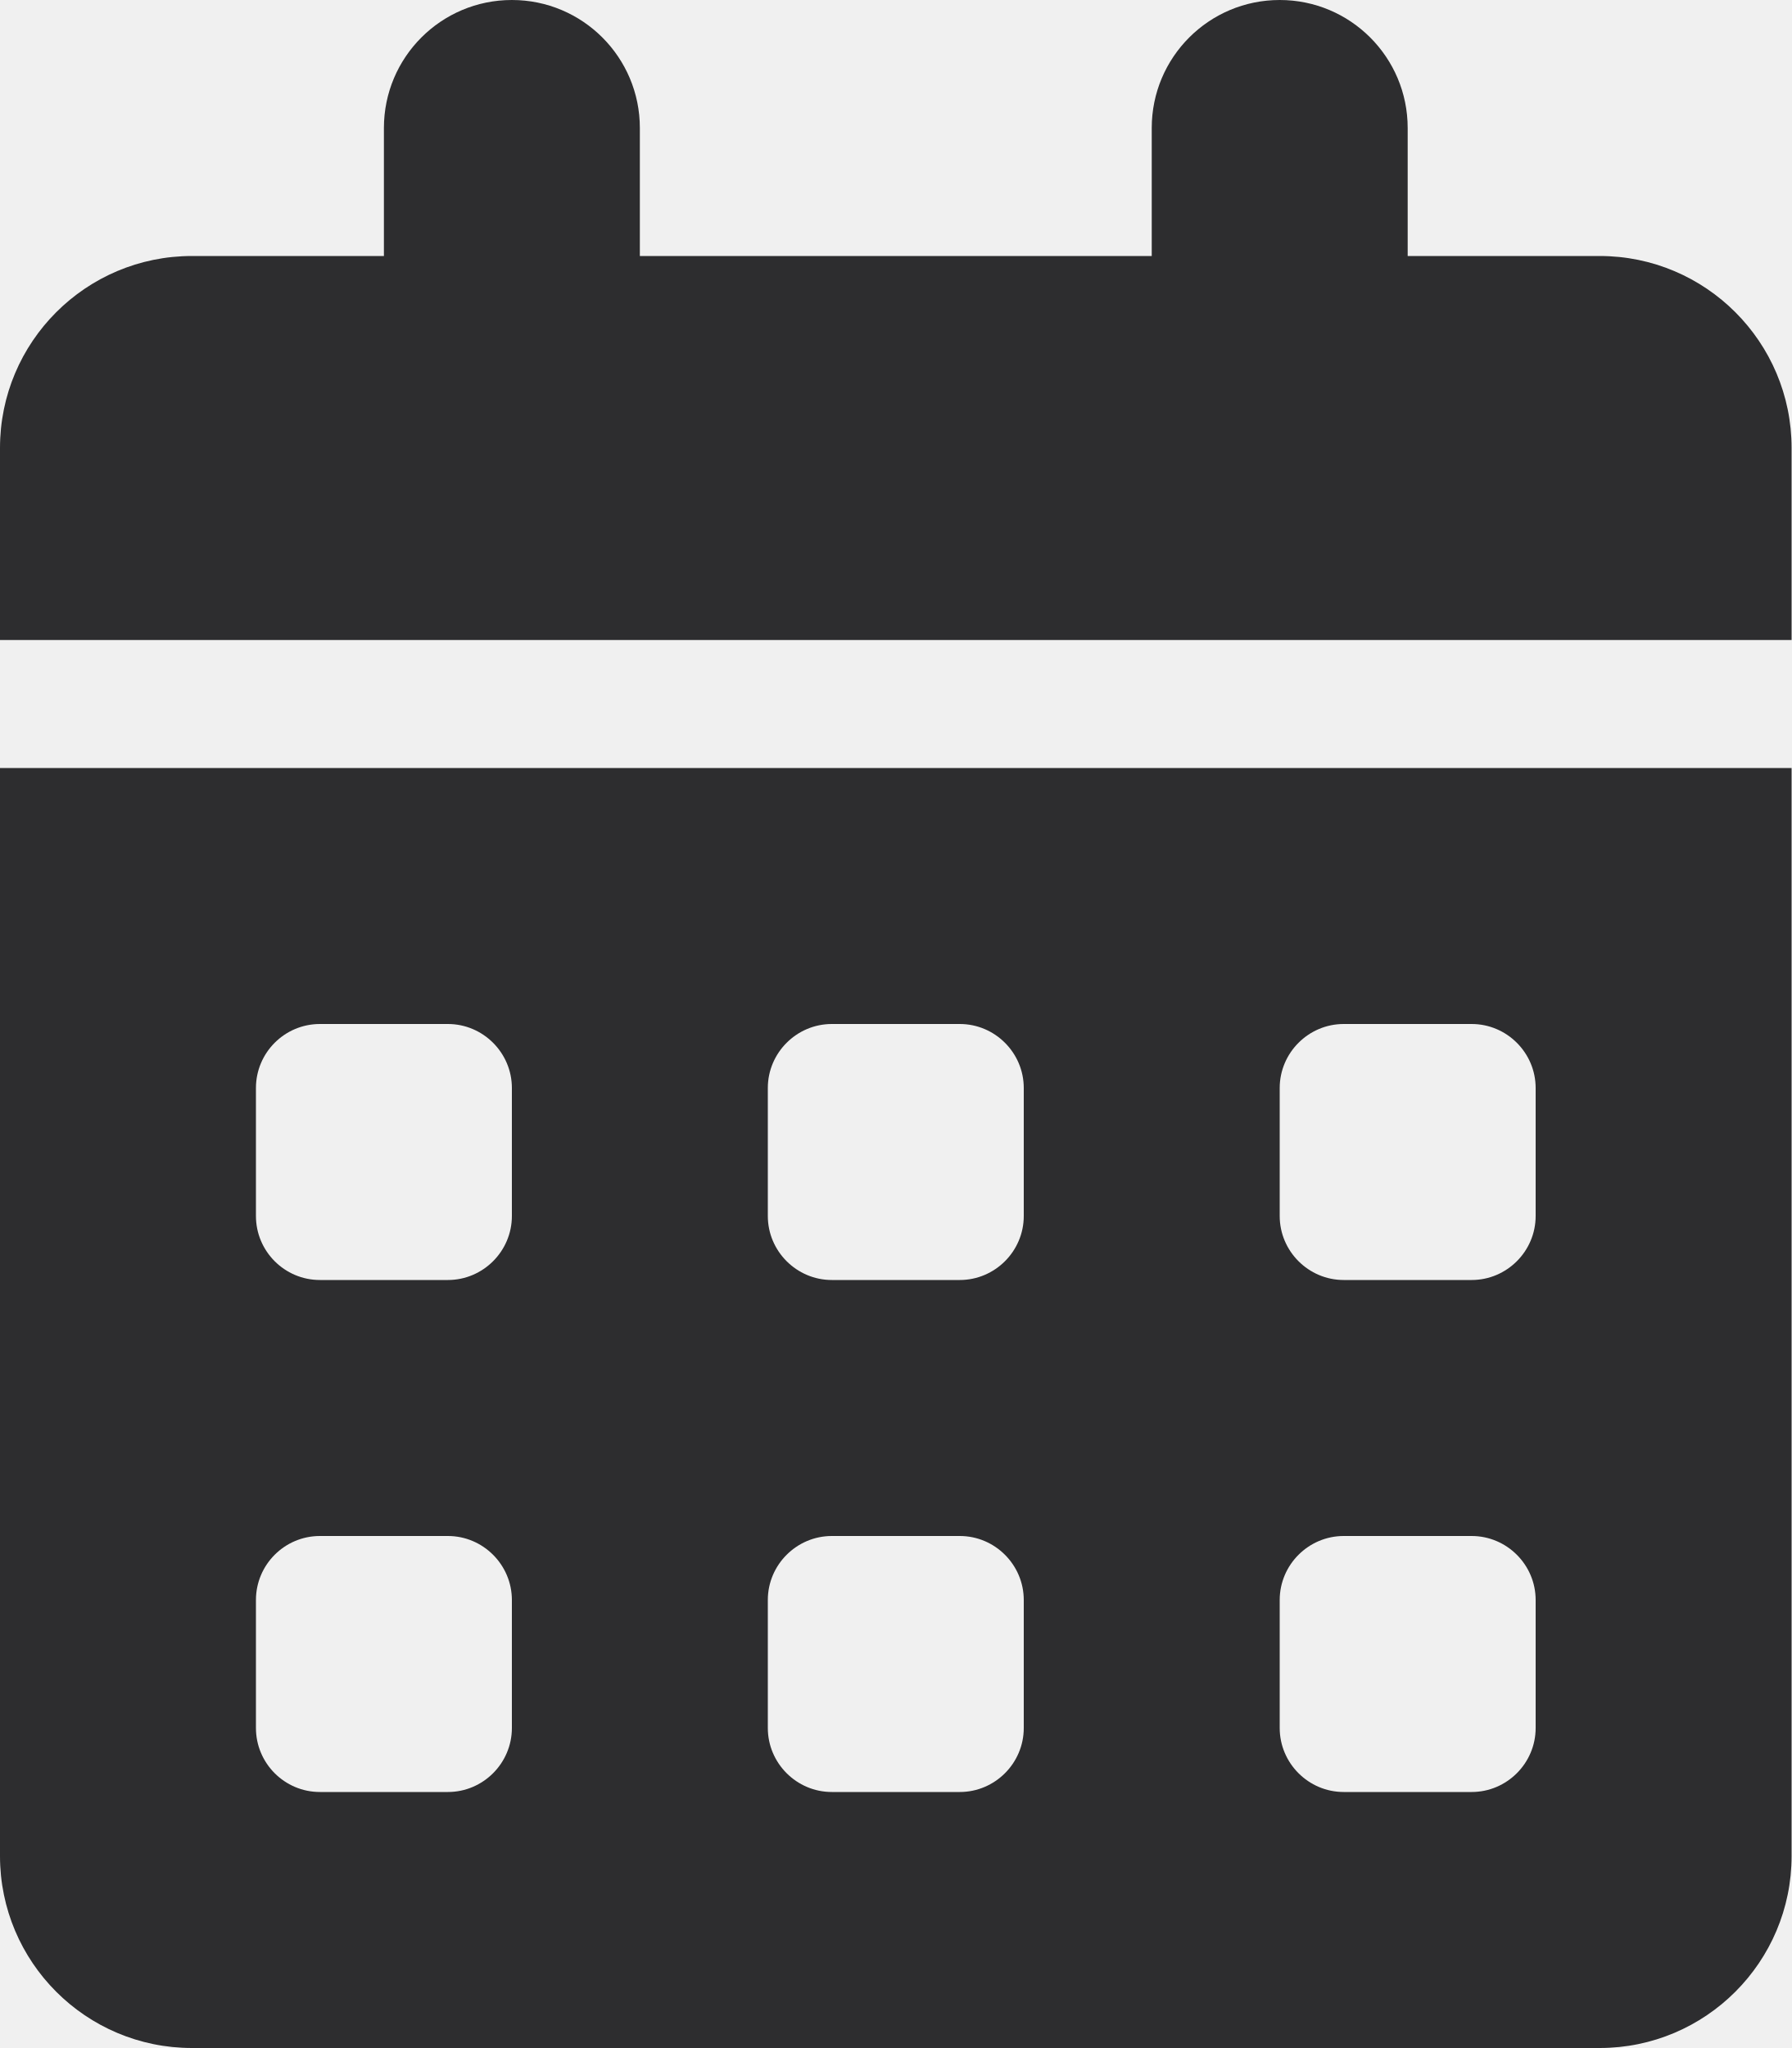
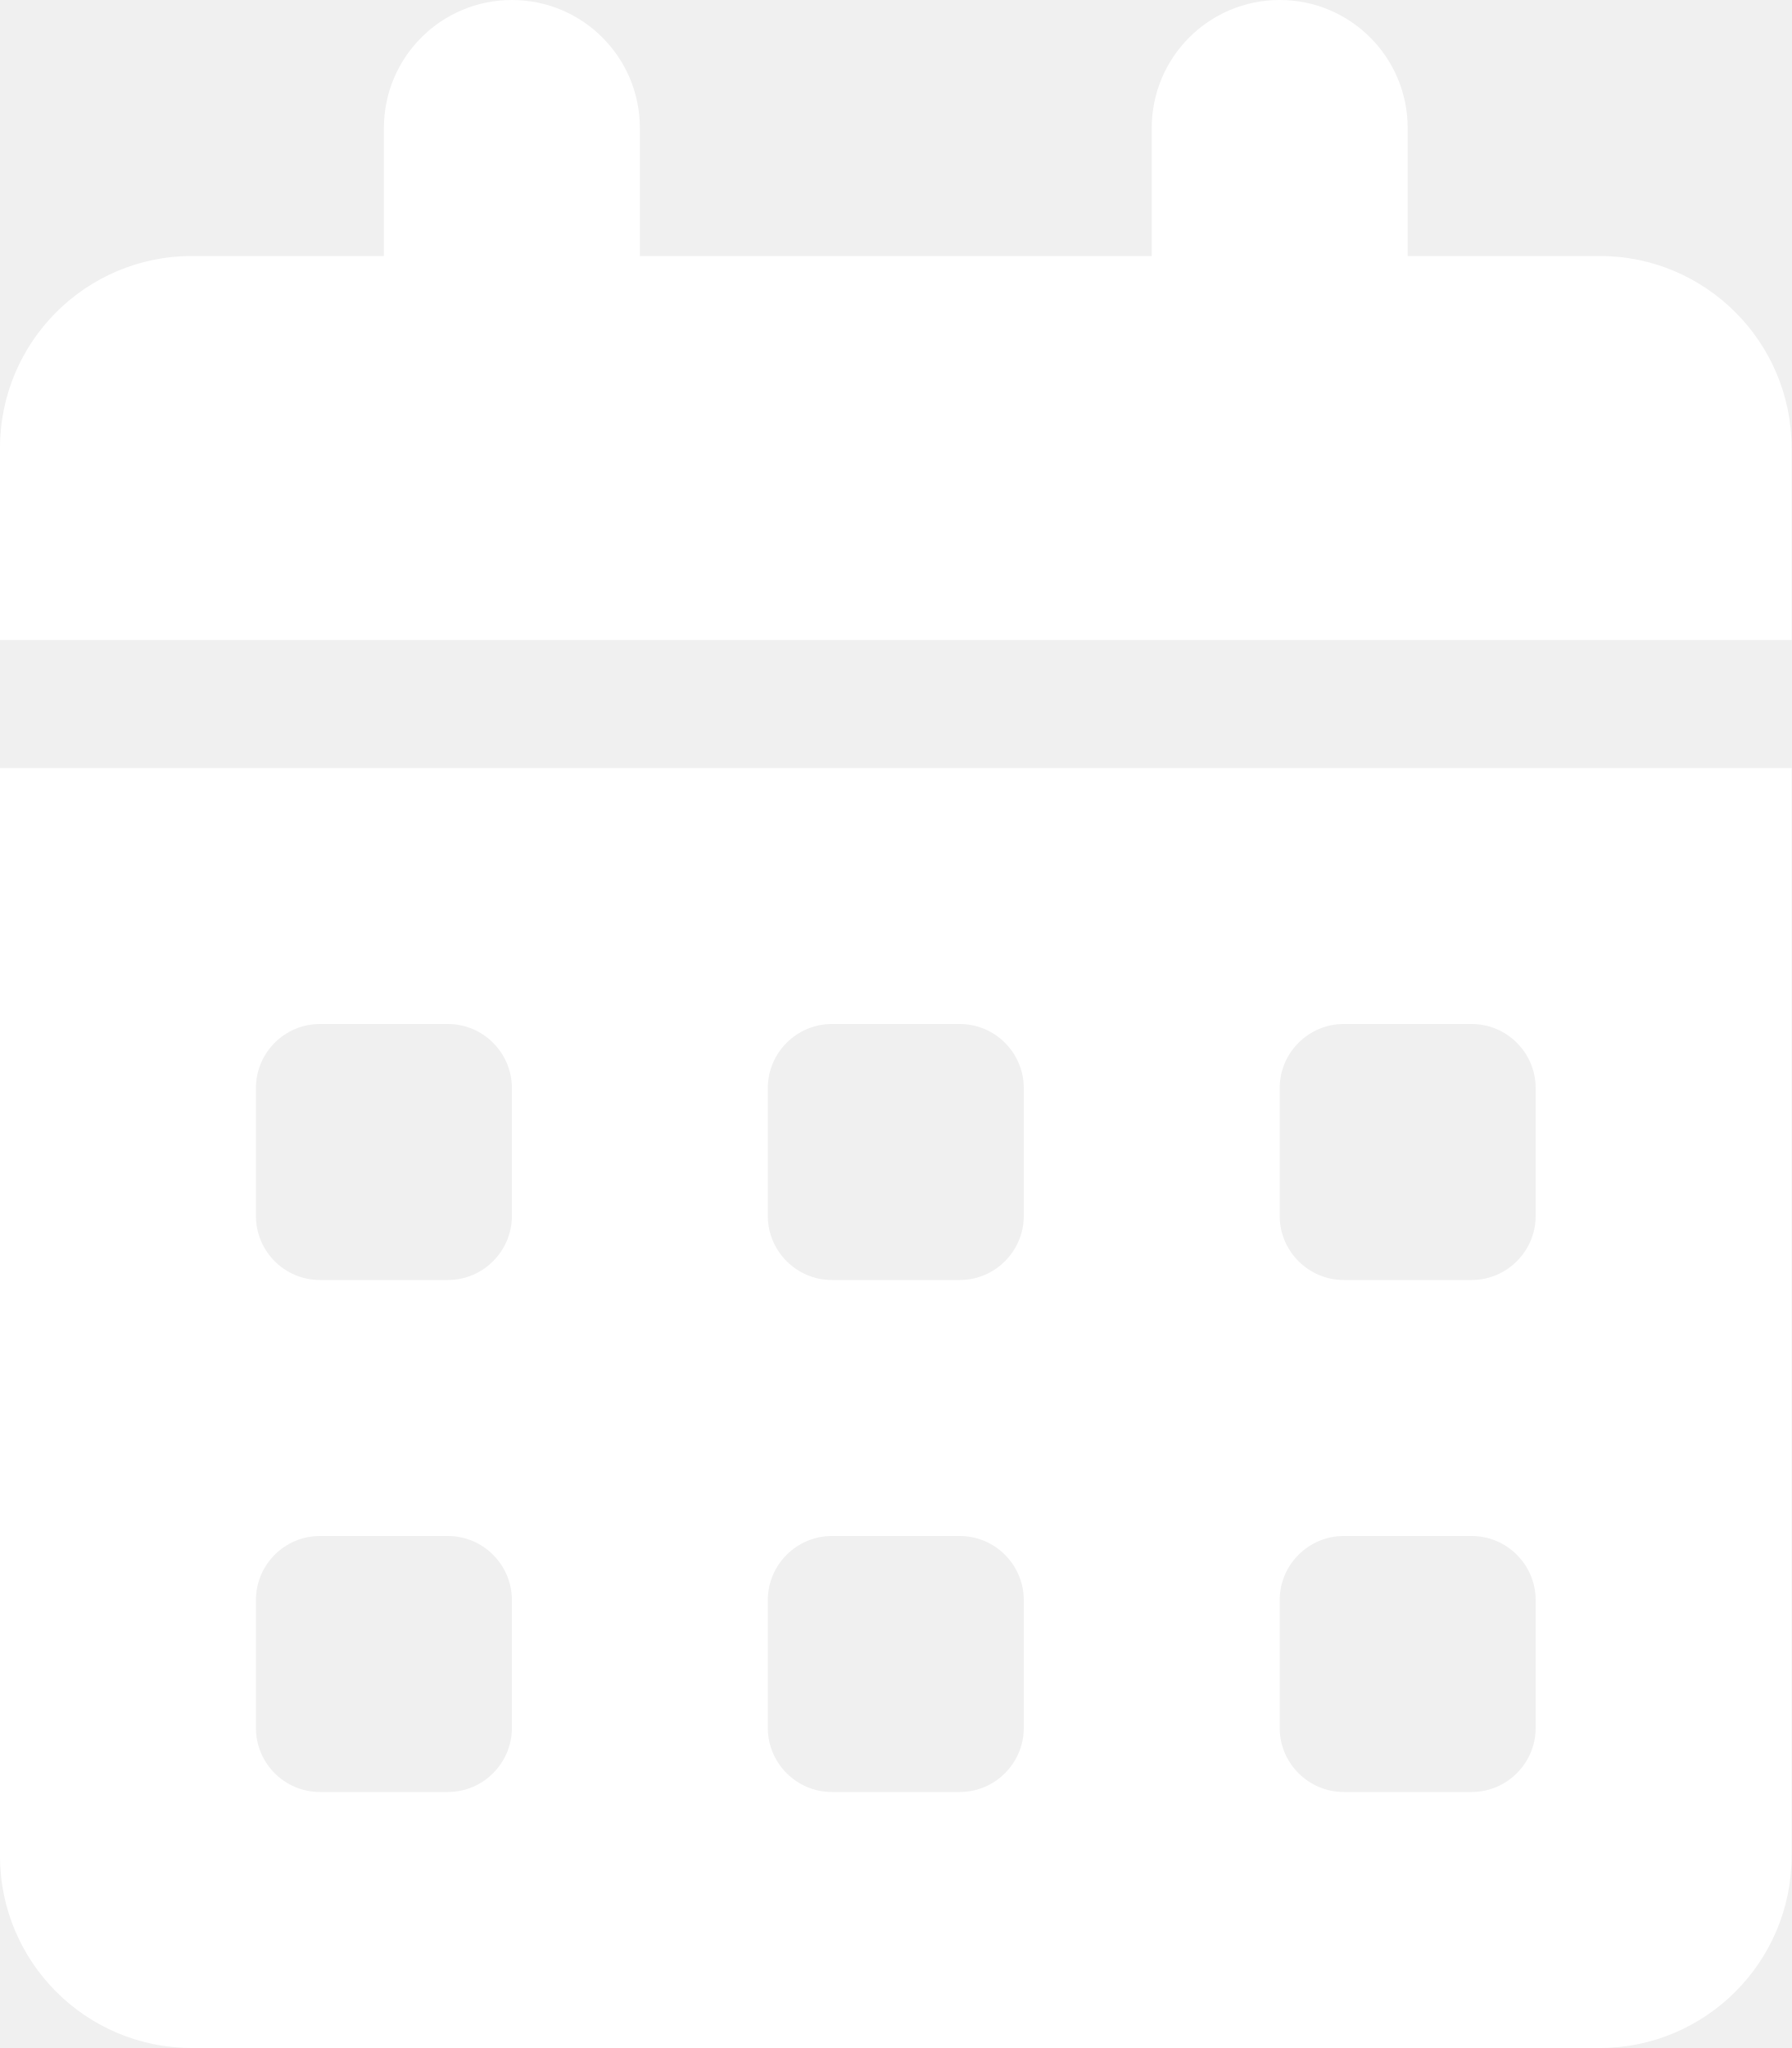
- <svg xmlns="http://www.w3.org/2000/svg" width="28" height="32" viewBox="0 0 28 32" fill="none">
-   <path d="M10 2V4H18V2C18 0.896 18.894 0 20 0C21.106 0 22 0.896 22 2V4H25C26.656 4 28 5.343 28 7V10H0V7C0 5.343 1.343 4 3 4H6V2C6 0.896 6.894 0 8 0C9.106 0 10 0.896 10 2ZM0 12H28V29C28 30.656 26.656 32 25 32H3C1.343 32 0 30.656 0 29V12ZM4 19C4 19.55 4.447 20 5 20H7C7.55 20 8 19.55 8 19V17C8 16.45 7.55 16 7 16H5C4.447 16 4 16.45 4 17V19ZM12 19C12 19.55 12.45 20 13 20H15C15.55 20 16 19.55 16 19V17C16 16.45 15.55 16 15 16H13C12.45 16 12 16.45 12 17V19ZM21 16C20.45 16 20 16.45 20 17V19C20 19.55 20.45 20 21 20H23C23.55 20 24 19.55 24 19V17C24 16.45 23.55 16 23 16H21ZM4 27C4 27.55 4.447 28 5 28H7C7.55 28 8 27.55 8 27V25C8 24.45 7.55 24 7 24H5C4.447 24 4 24.45 4 25V27ZM13 24C12.45 24 12 24.45 12 25V27C12 27.55 12.45 28 13 28H15C15.55 28 16 27.55 16 27V25C16 24.45 15.55 24 15 24H13ZM20 27C20 27.55 20.45 28 21 28H23C23.55 28 24 27.55 24 27V25C24 24.45 23.55 24 23 24H21C20.45 24 20 24.45 20 25V27Z" fill="#2D2D2F" />
+ <svg xmlns="http://www.w3.org/2000/svg" width="28" height="32" viewBox="0 0 28 32" fill="#ffffff">
+   <path d="M10 2V4H18V2C18 0.896 18.894 0 20 0C21.106 0 22 0.896 22 2V4H25C26.656 4 28 5.343 28 7V10H0V7C0 5.343 1.343 4 3 4H6V2C6 0.896 6.894 0 8 0C9.106 0 10 0.896 10 2ZM0 12H28V29C28 30.656 26.656 32 25 32H3C1.343 32 0 30.656 0 29V12ZM4 19C4 19.55 4.447 20 5 20H7C7.55 20 8 19.55 8 19V17C8 16.45 7.55 16 7 16H5C4.447 16 4 16.45 4 17V19ZM12 19C12 19.55 12.45 20 13 20H15C15.55 20 16 19.55 16 19V17C16 16.45 15.55 16 15 16H13C12.45 16 12 16.45 12 17V19ZM21 16C20.45 16 20 16.45 20 17V19C20 19.55 20.45 20 21 20H23C23.55 20 24 19.55 24 19V17C24 16.45 23.55 16 23 16H21ZM4 27C4 27.55 4.447 28 5 28H7C7.55 28 8 27.55 8 27V25C8 24.45 7.55 24 7 24H5C4.447 24 4 24.45 4 25V27ZM13 24C12.45 24 12 24.45 12 25V27C12 27.55 12.45 28 13 28H15C15.55 28 16 27.55 16 27V25C16 24.45 15.55 24 15 24H13ZM20 27C20 27.55 20.45 28 21 28H23C23.55 28 24 27.55 24 27V25C24 24.45 23.55 24 23 24H21C20.45 24 20 24.45 20 25V27Z" />
</svg>
